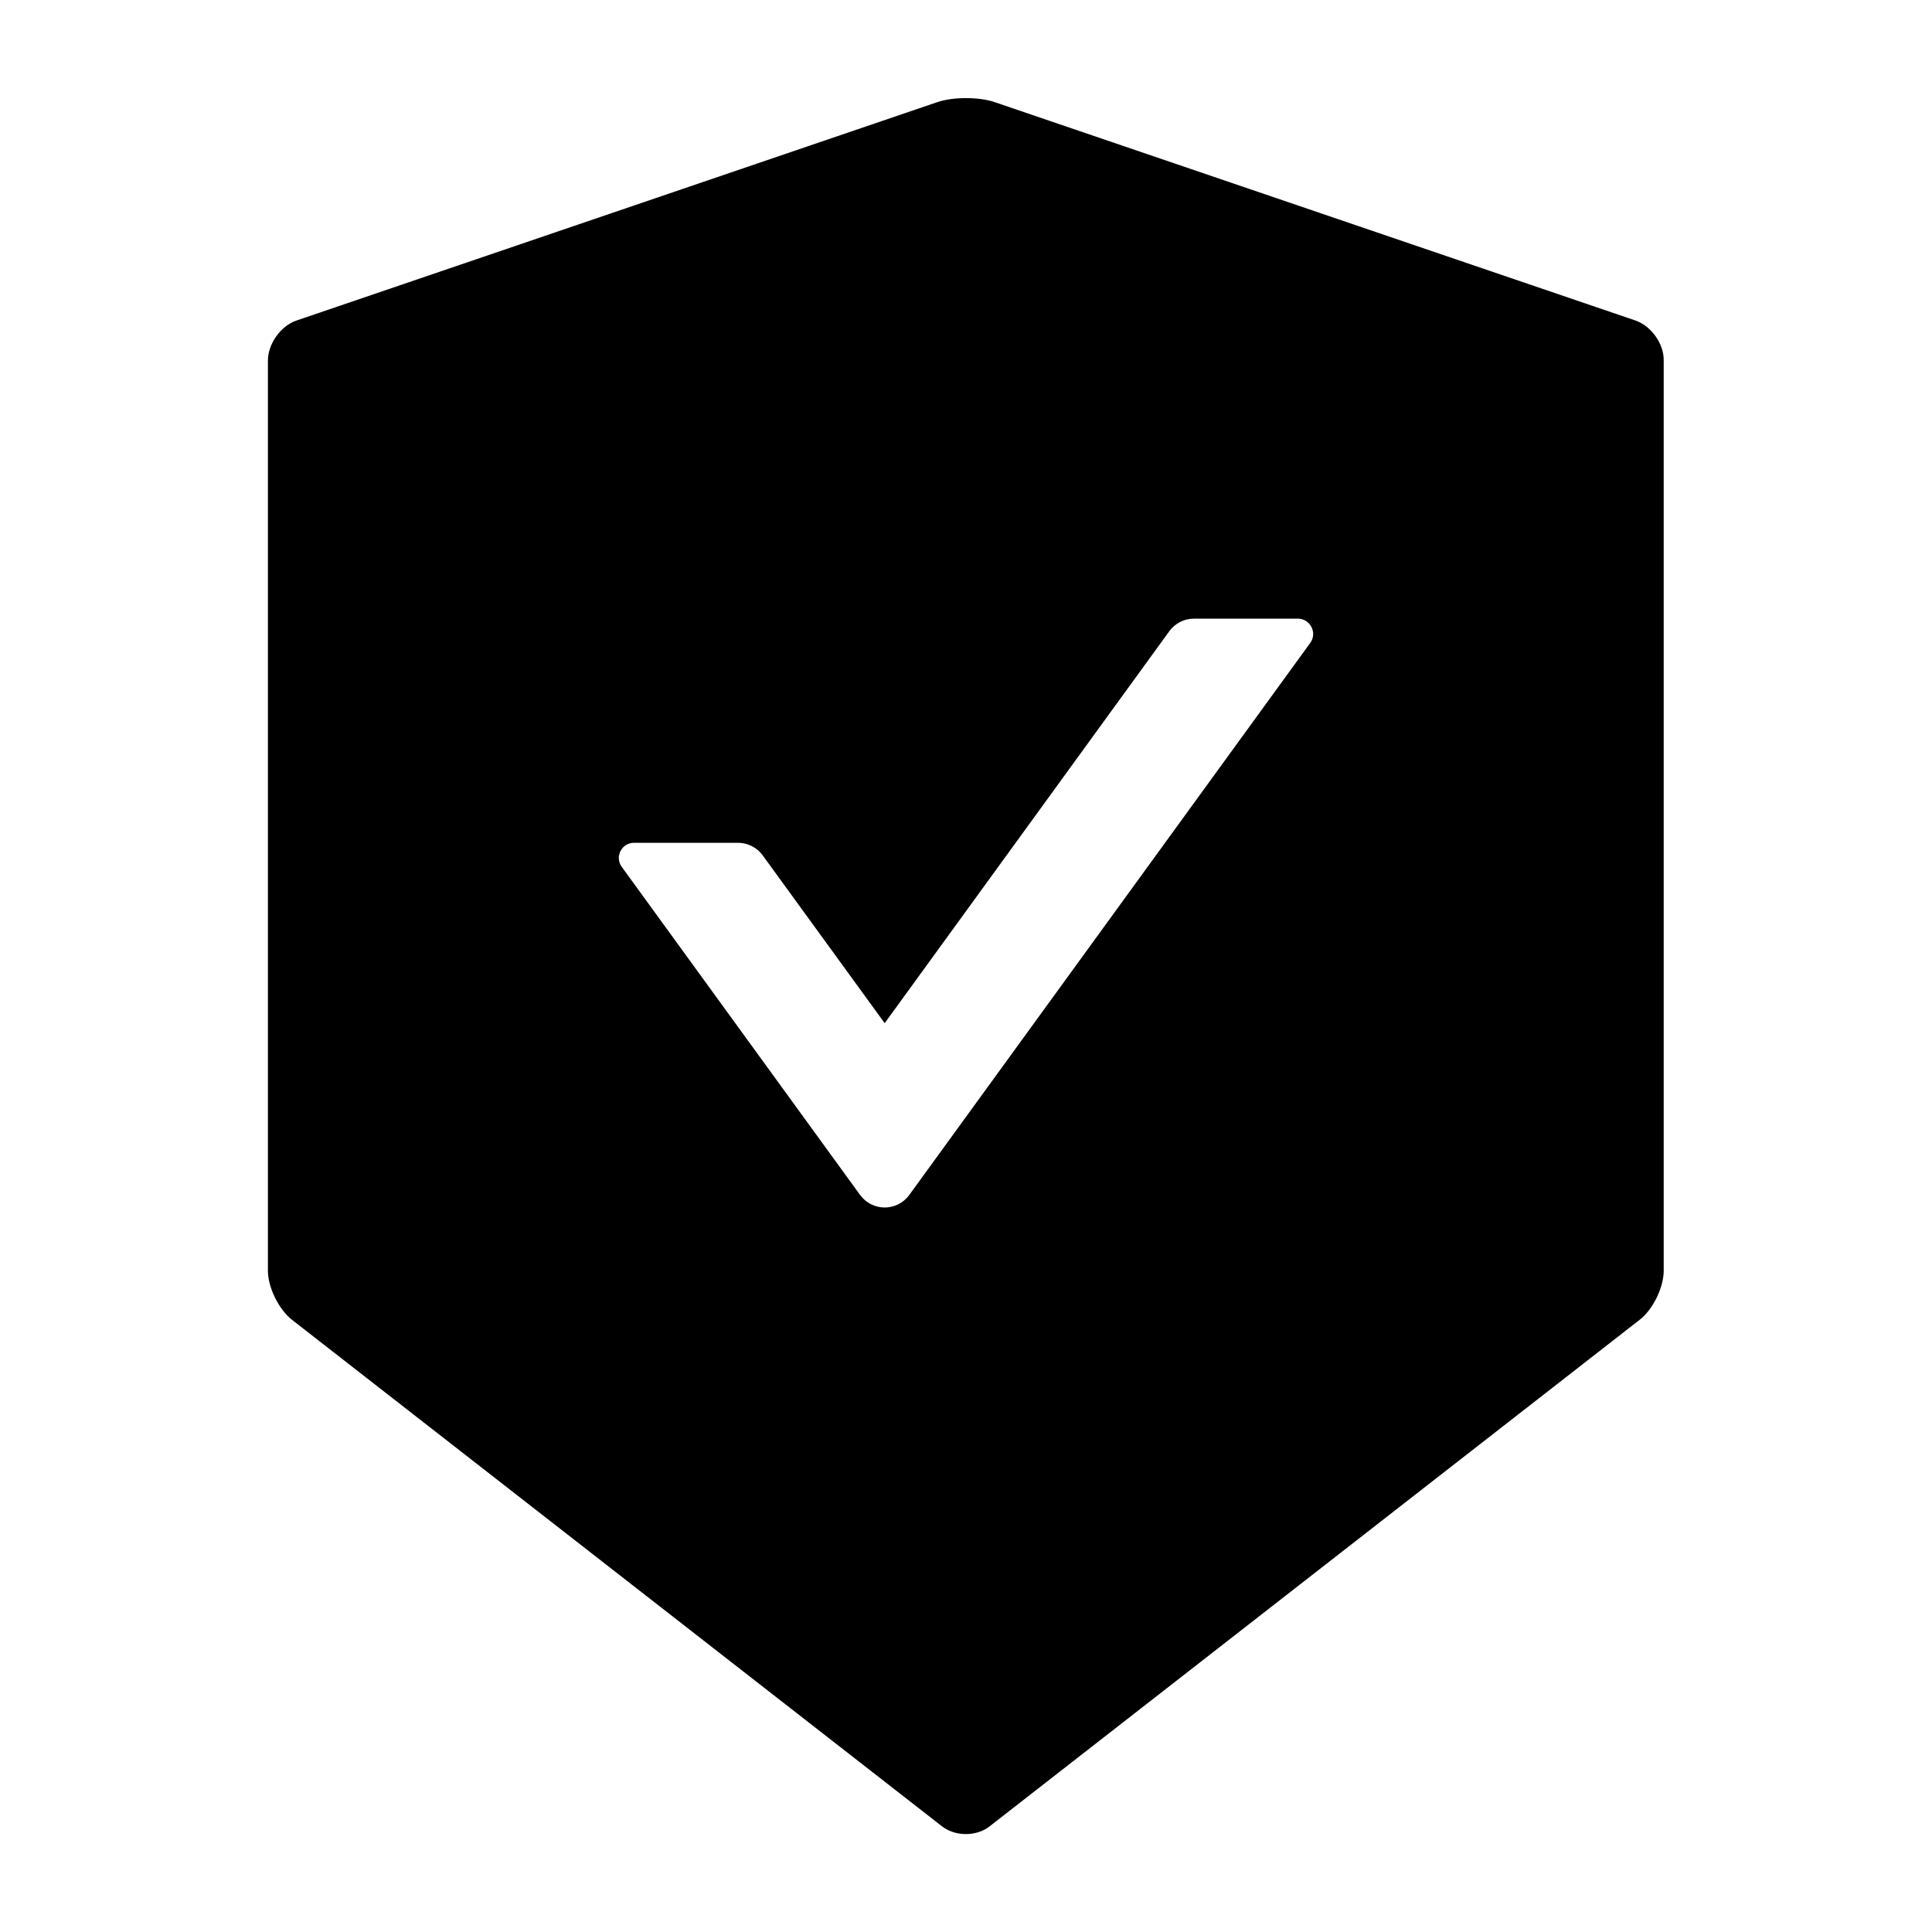
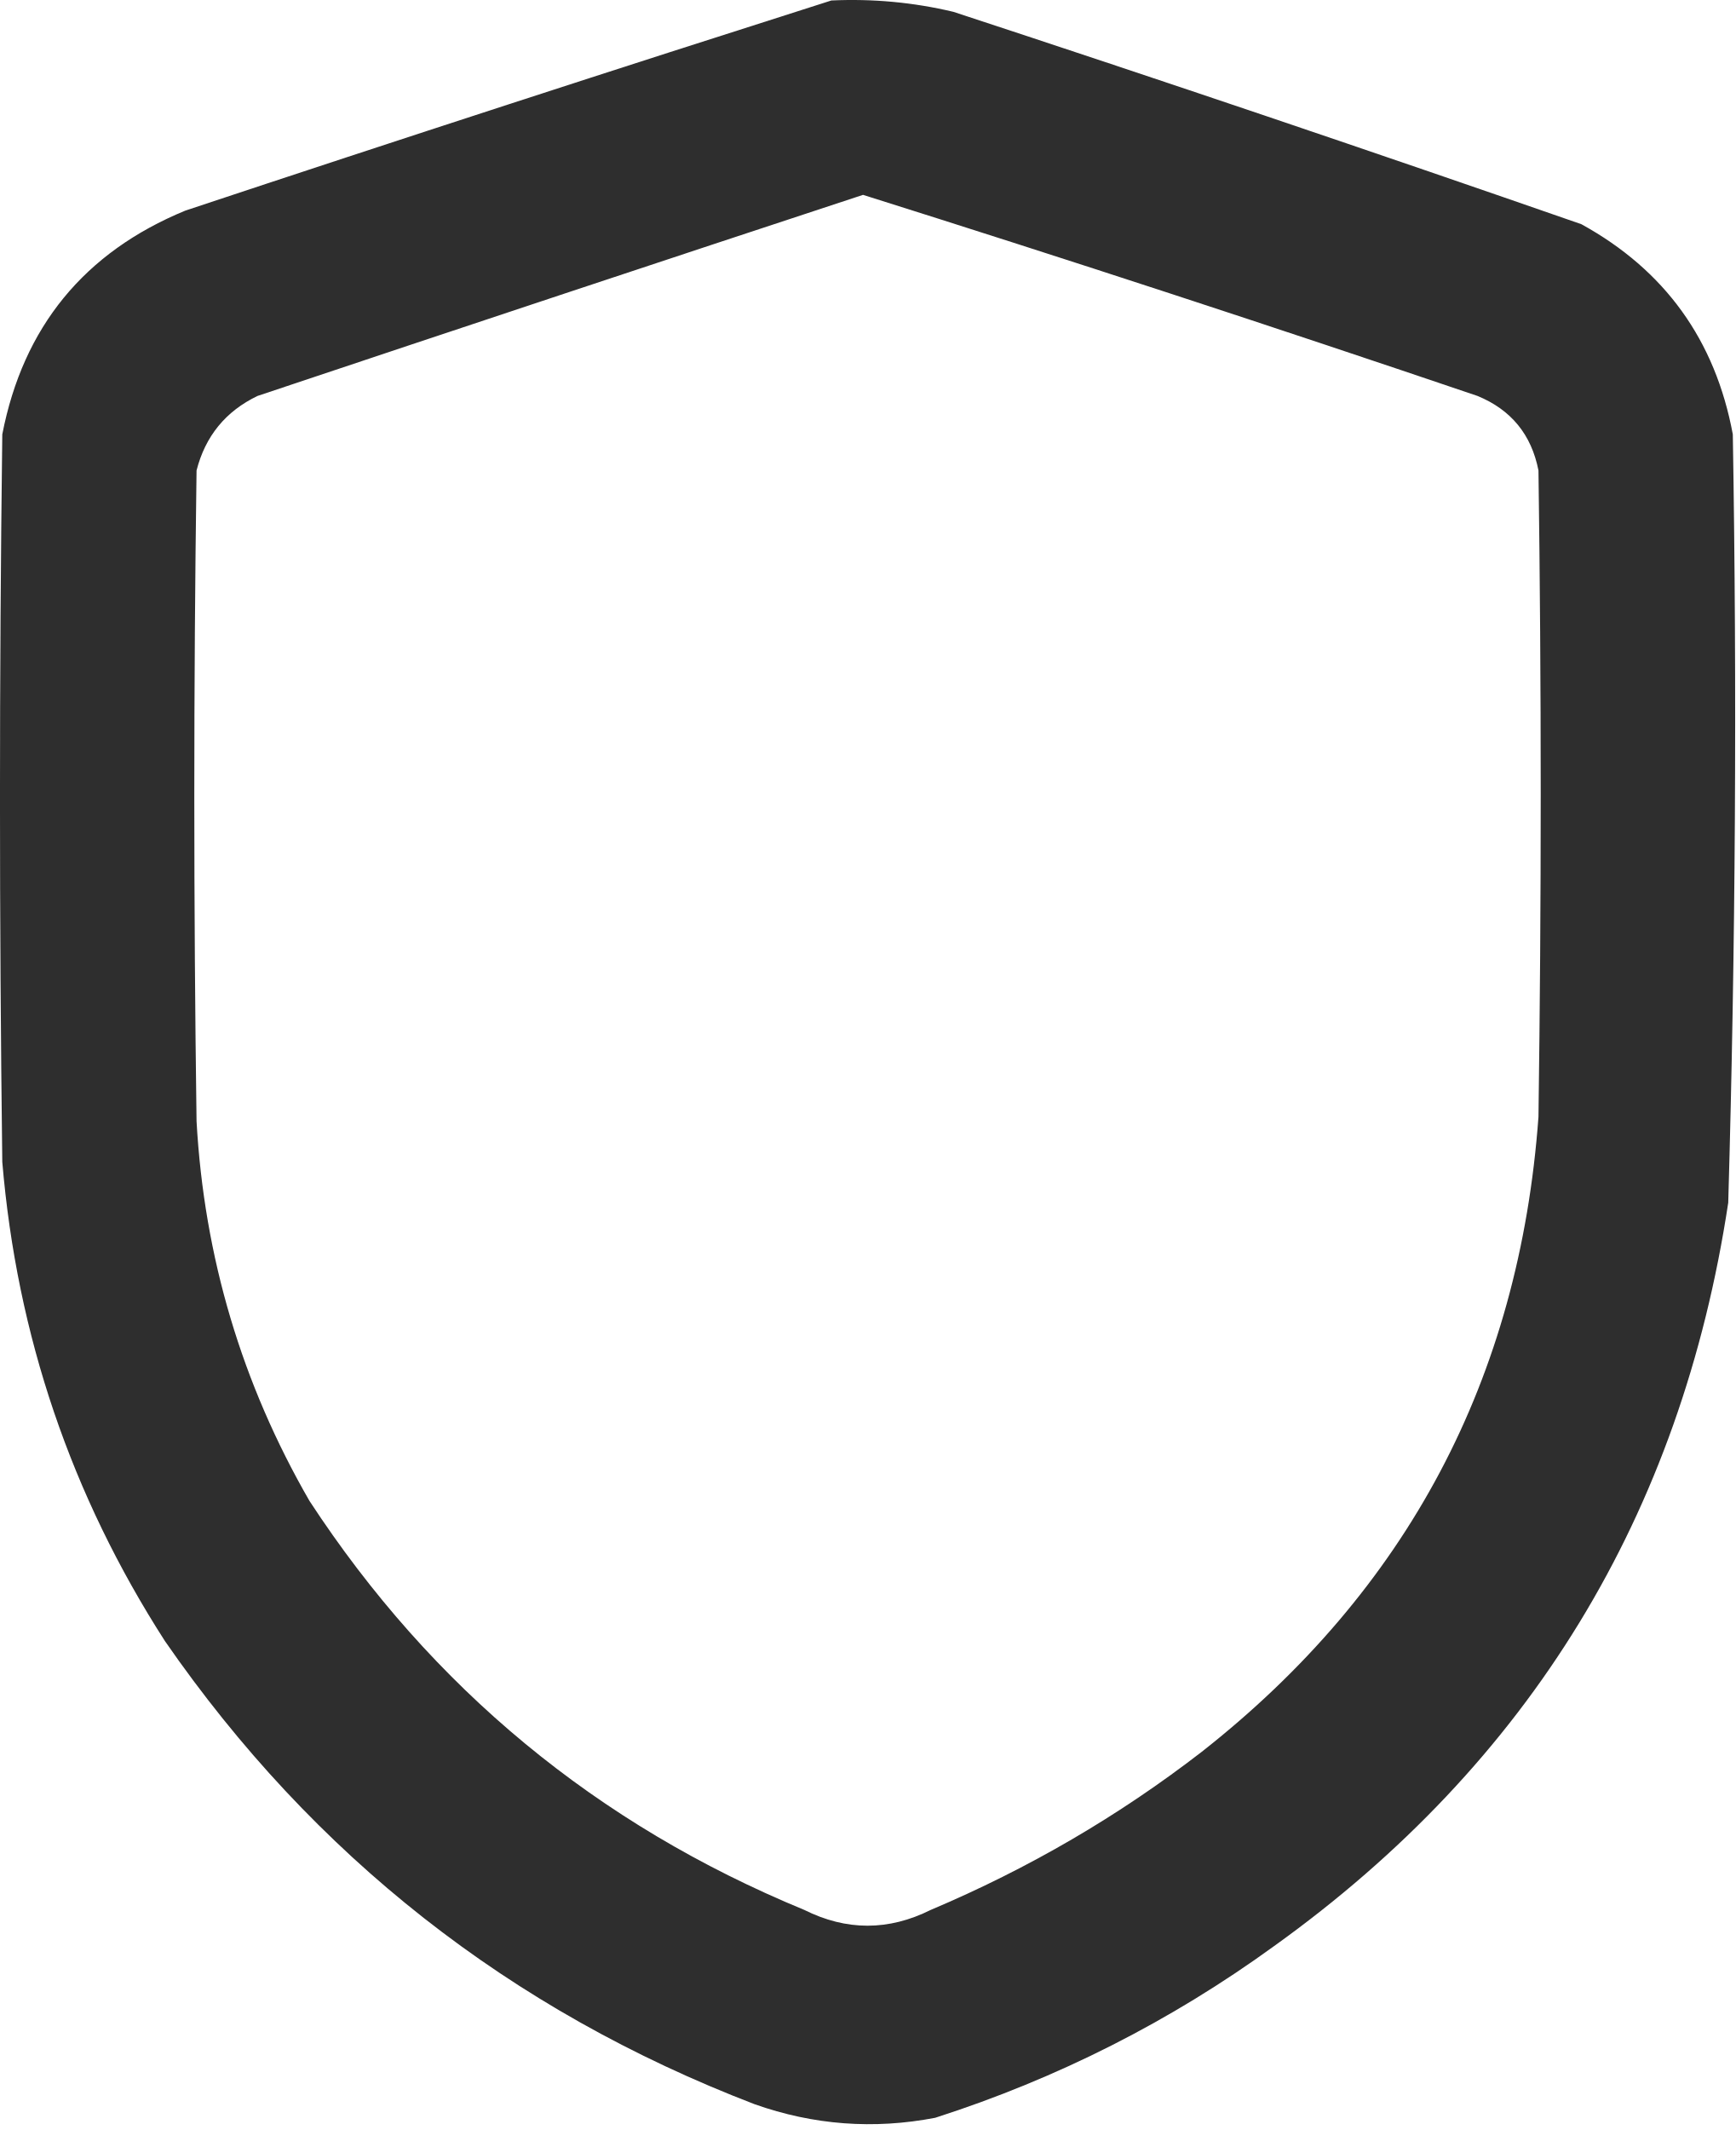
- <svg xmlns="http://www.w3.org/2000/svg" fill="#000000" width="800px" height="800px" viewBox="0 0 1024 1024" class="icon">
-   <path d="M866.9 169.9L527.1 54.1C523 52.7 517.5 52 512 52s-11 .7-15.1 2.1L157.1 169.9c-8.3 2.8-15.1 12.4-15.1 21.2v482.4c0 8.8 5.7 20.4 12.6 25.9L499.3 968c3.5 2.7 8 4.1 12.6 4.1s9.2-1.4 12.6-4.1l344.7-268.6c6.9-5.4 12.6-17 12.6-25.9V191.1c.2-8.8-6.6-18.3-14.9-21.2zM694.5 340.7L481.9 633.4a16.1 16.1 0 0 1-26 0l-126.4-174c-3.8-5.3 0-12.7 6.5-12.7h55.2c5.1 0 10 2.5 13 6.6l64.7 89 150.9-207.8c3-4.1 7.8-6.6 13-6.6H688c6.5.1 10.3 7.5 6.5 12.8z" />
+ <svg xmlns="http://www.w3.org/2000/svg" viewBox="0 0 22 27" fill="none">
+   <path opacity="0.976" fill-rule="evenodd" clip-rule="evenodd" d="M10.541 0.006C11.064 -0.018 11.579 0.029 12.088 0.15C14.75 1.024 17.405 1.922 20.05 2.842C21.108 3.424 21.748 4.311 21.97 5.506C22.024 8.753 22.005 12 21.912 15.245C21.313 19.204 19.394 22.345 16.155 24.668C14.843 25.62 13.411 26.346 11.858 26.845C11.079 26.995 10.315 26.938 9.567 26.673C6.467 25.483 3.975 23.525 2.091 20.802C0.902 18.953 0.214 16.928 0.029 14.729C-0.01 11.655 -0.01 8.58 0.029 5.506C0.294 4.144 1.068 3.198 2.349 2.67C5.081 1.762 7.812 0.875 10.541 0.006ZM10.942 2.47C13.546 3.29 16.143 4.14 18.733 5.019C19.159 5.194 19.417 5.509 19.506 5.964C19.544 8.695 19.544 11.425 19.506 14.156C19.265 17.475 17.842 20.158 15.238 22.205C14.185 23.019 13.039 23.687 11.801 24.21C11.266 24.477 10.732 24.477 10.197 24.21C7.567 23.126 5.476 21.398 3.924 19.026C3.065 17.537 2.588 15.933 2.492 14.213C2.454 11.464 2.454 8.714 2.492 5.964C2.603 5.529 2.861 5.213 3.265 5.019C5.829 4.161 8.388 3.311 10.942 2.47Z" fill="#292929" />
</svg>
